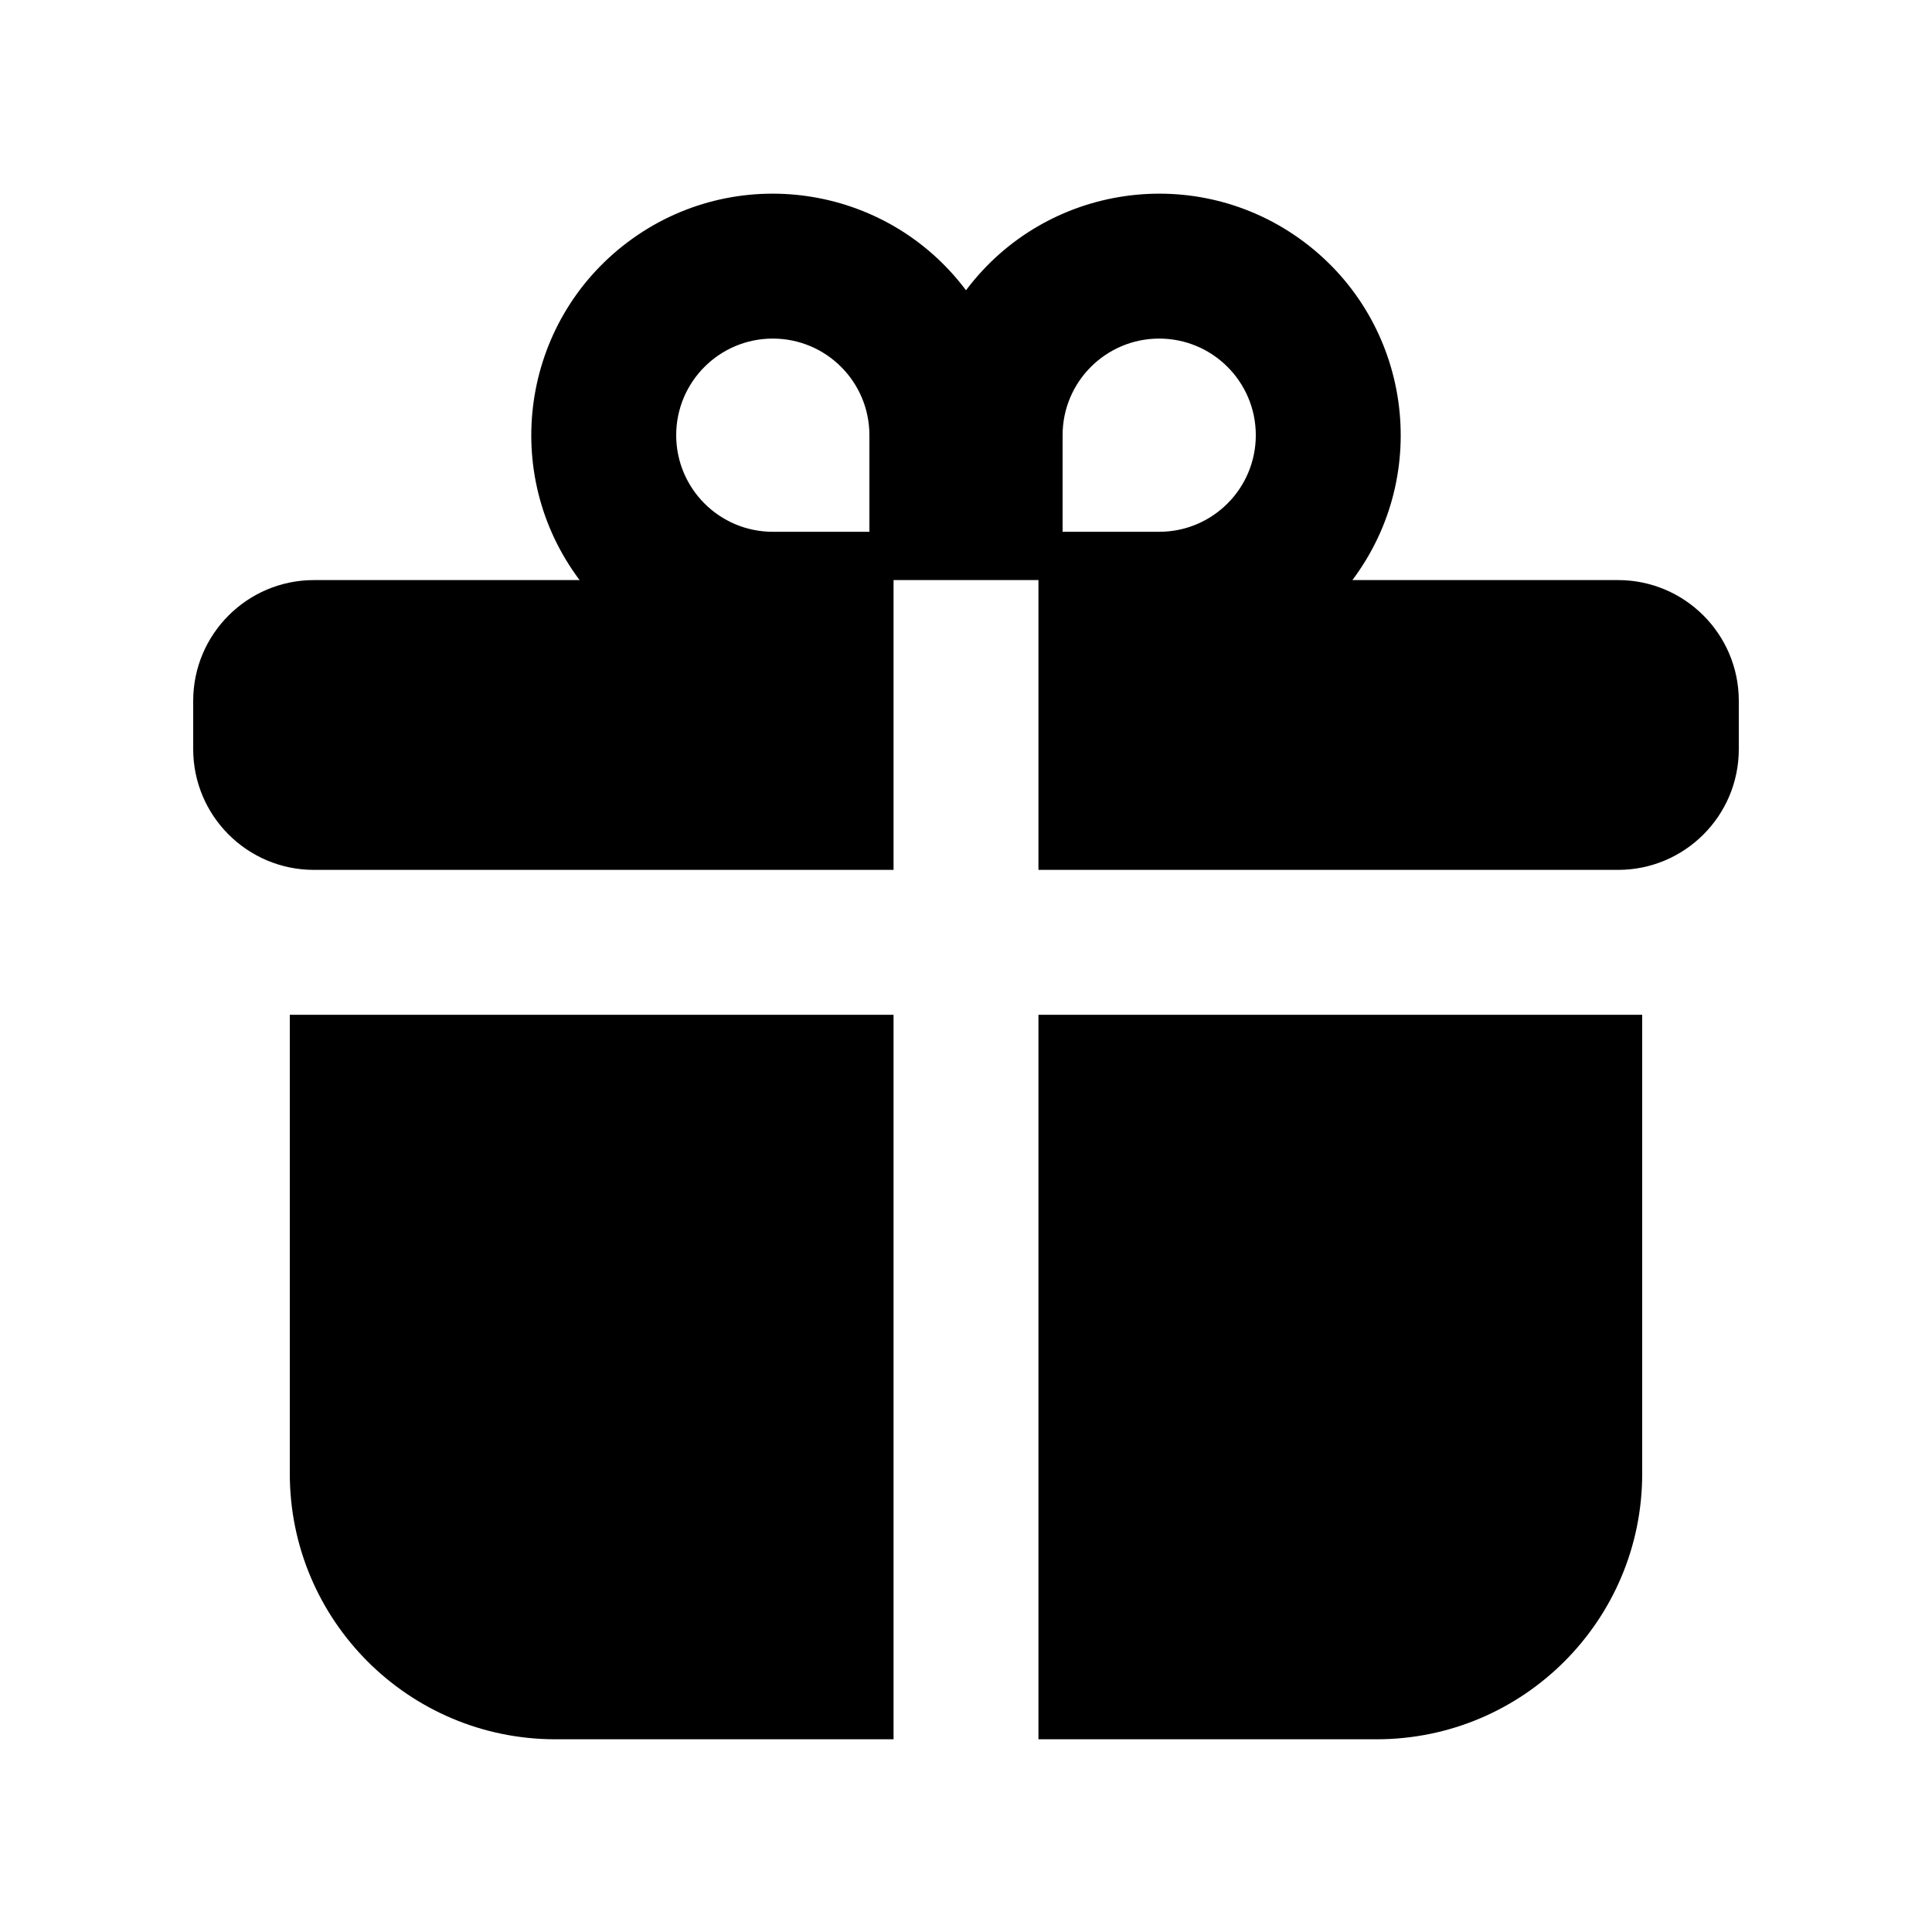
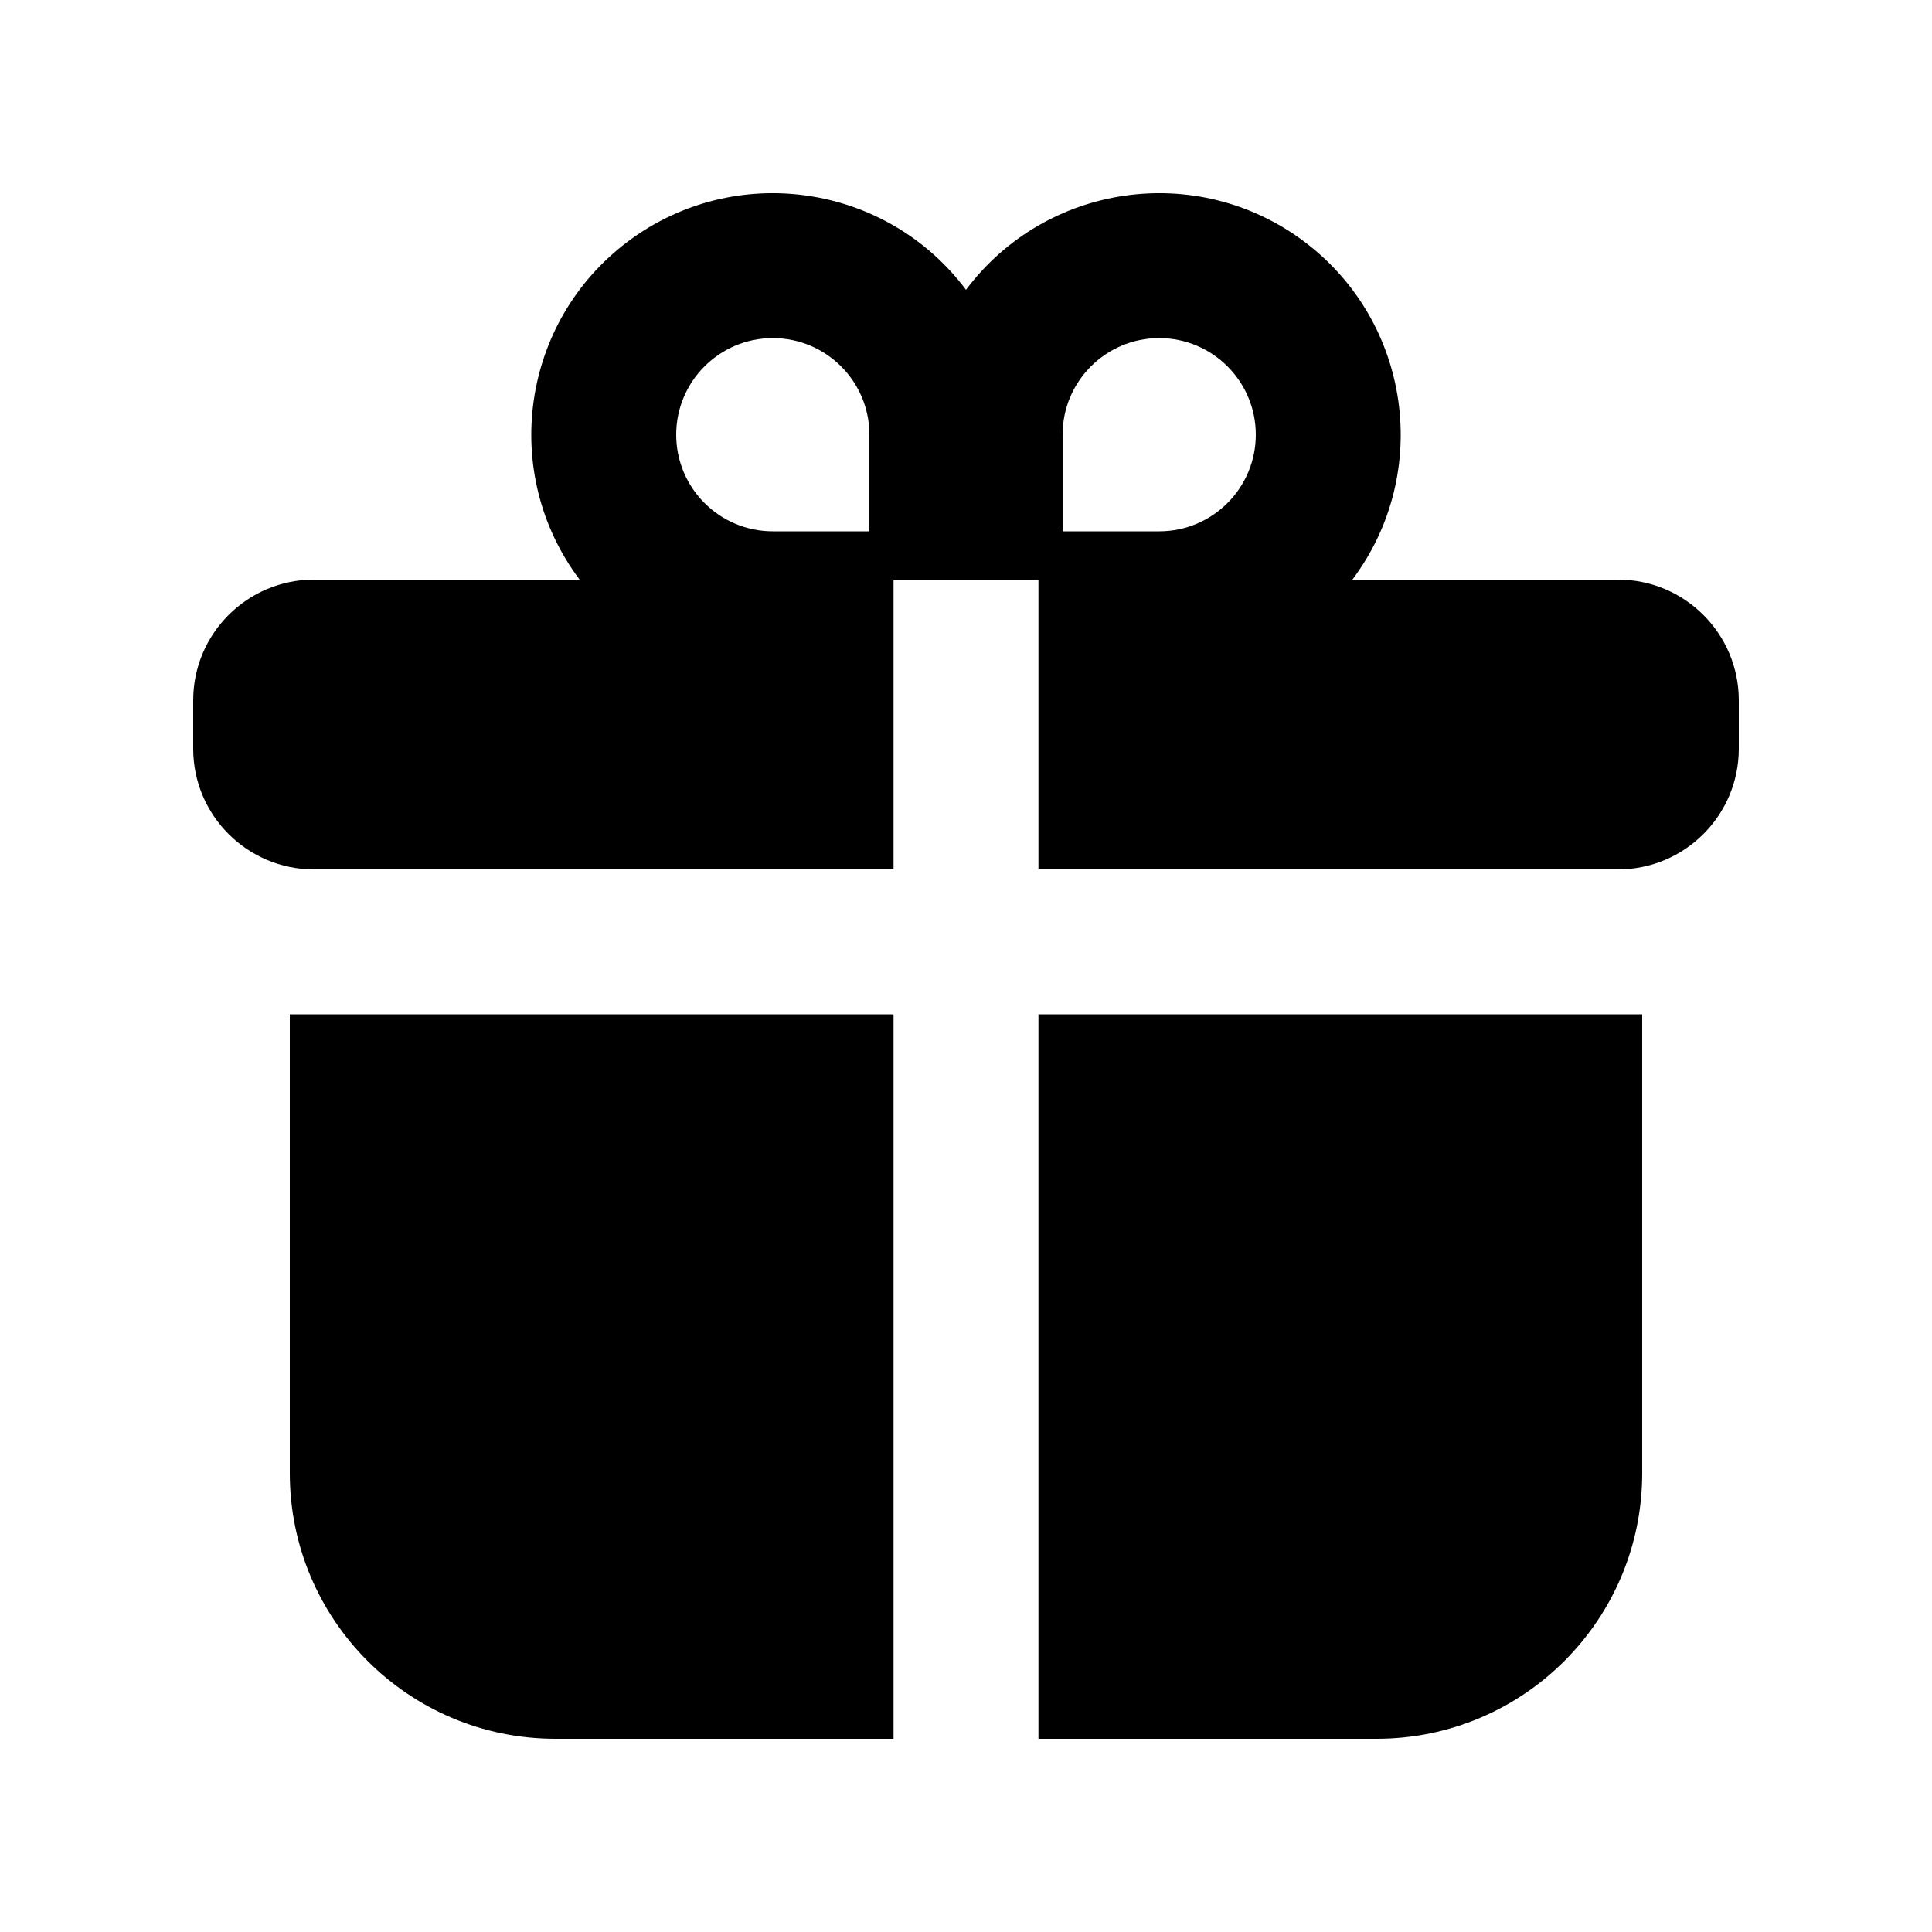
<svg xmlns="http://www.w3.org/2000/svg" viewBox="0 0 20 20" fill="currentColor" aria-hidden="true">
-   <path fill-rule="evenodd" d="M14 6.005a2.5 2.5 0 0 0-4-3 2.5 2.5 0 0 0-4 3H3.25c-.69 0-1.25.56-1.25 1.25v.5c0 .69.56 1.25 1.25 1.25h6v-3h1.5v3h6c.69 0 1.25-.56 1.25-1.25v-.5c0-.69-.56-1.25-1.25-1.25H14Zm-1-1.5a1 1 0 0 1-1 1h-1v-1a1 1 0 1 1 2 0Zm-6 0a1 1 0 0 0 1 1h1v-1a1 1 0 1 0-2 0Z" clip-rule="evenodd" />
-   <path d="M9.25 10.505H3v4.75a2.75 2.75 0 0 0 2.75 2.75h3.5v-7.5ZM10.75 18.005v-7.5H17v4.75a2.75 2.75 0 0 1-2.75 2.75h-3.5Z" />
+   <path fill-rule="evenodd" d="M14 6a2.5 2.5 0 0 0-4-3 2.5 2.5 0 0 0-4 3H3.25C2.56 6 2 6.56 2 7.25v.5C2 8.44 2.56 9 3.25 9h6V6h1.5v3h6C17.44 9 18 8.44 18 7.75v-.5C18 6.56 17.44 6 16.75 6H14Zm-1-1.5a1 1 0 0 1-1 1h-1v-1a1 1 0 1 1 2 0Zm-6 0a1 1 0 0 0 1 1h1v-1a1 1 0 0 0-2 0Z" clip-rule="evenodd" />
+   <path d="M9.25 10.5H3v4.75A2.75 2.75 0 0 0 5.75 18h3.5v-7.5ZM10.75 18v-7.5H17v4.75A2.75 2.75 0 0 1 14.25 18h-3.5Z" />
</svg>
